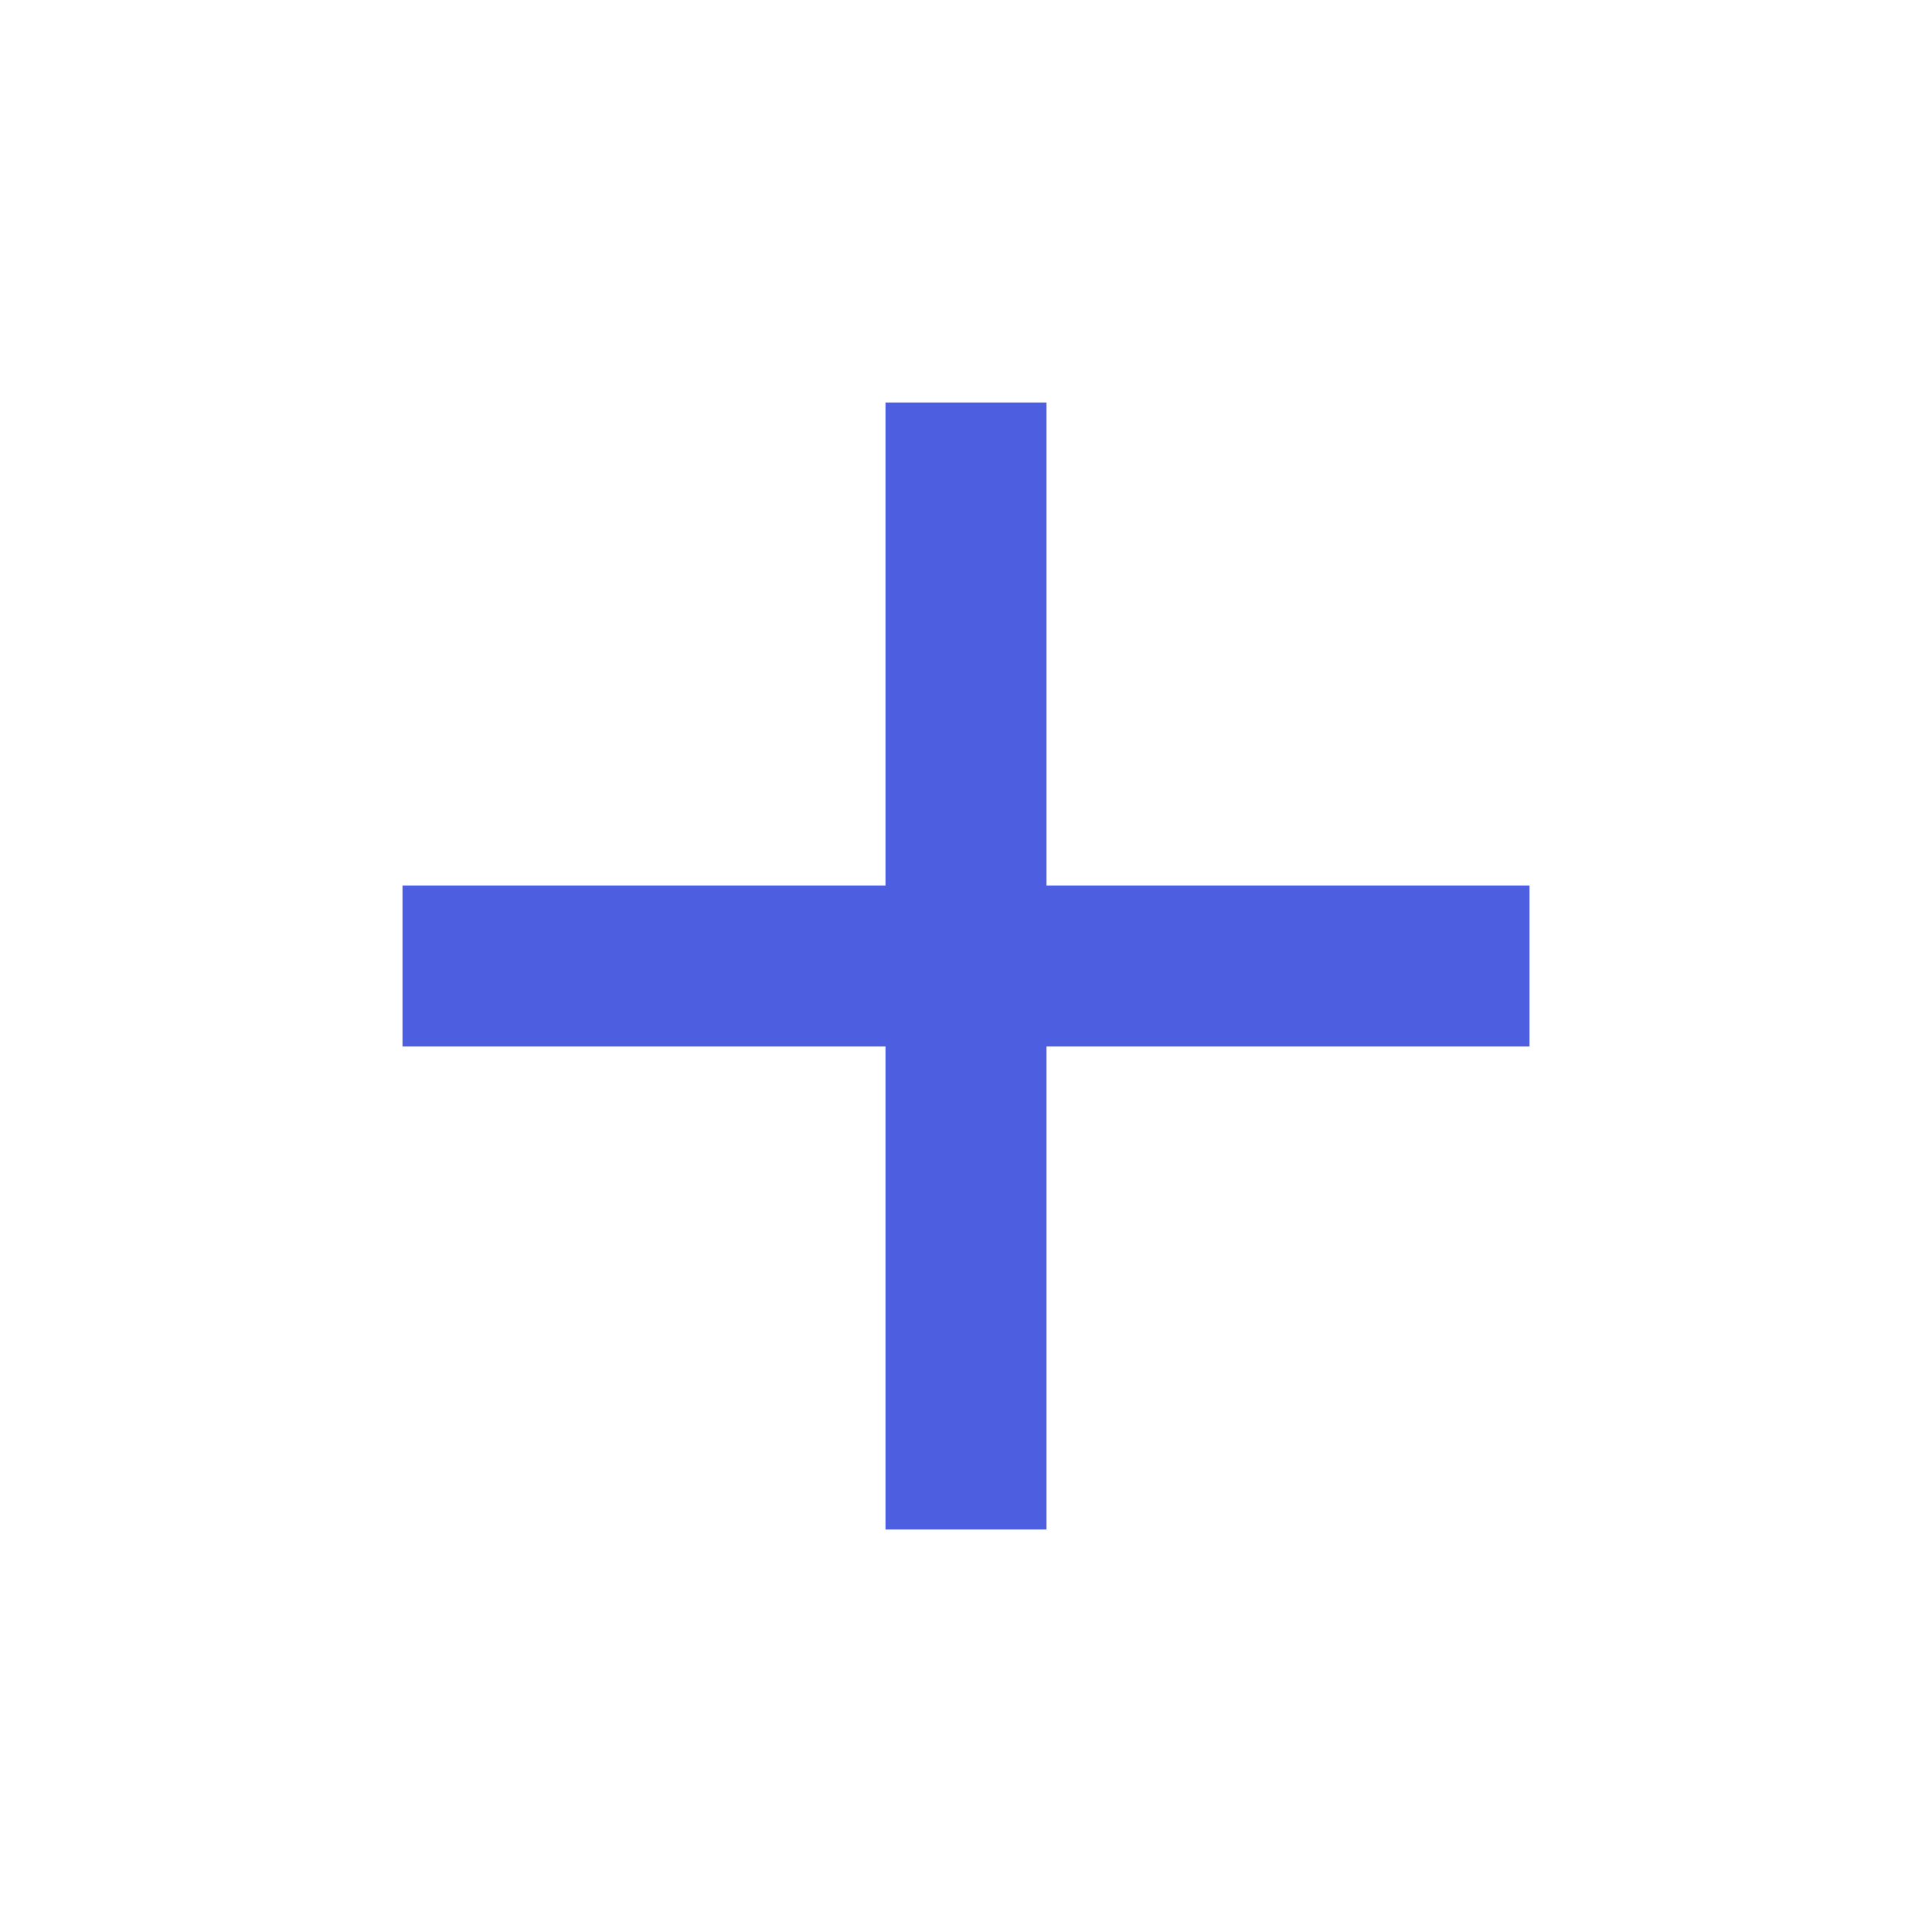
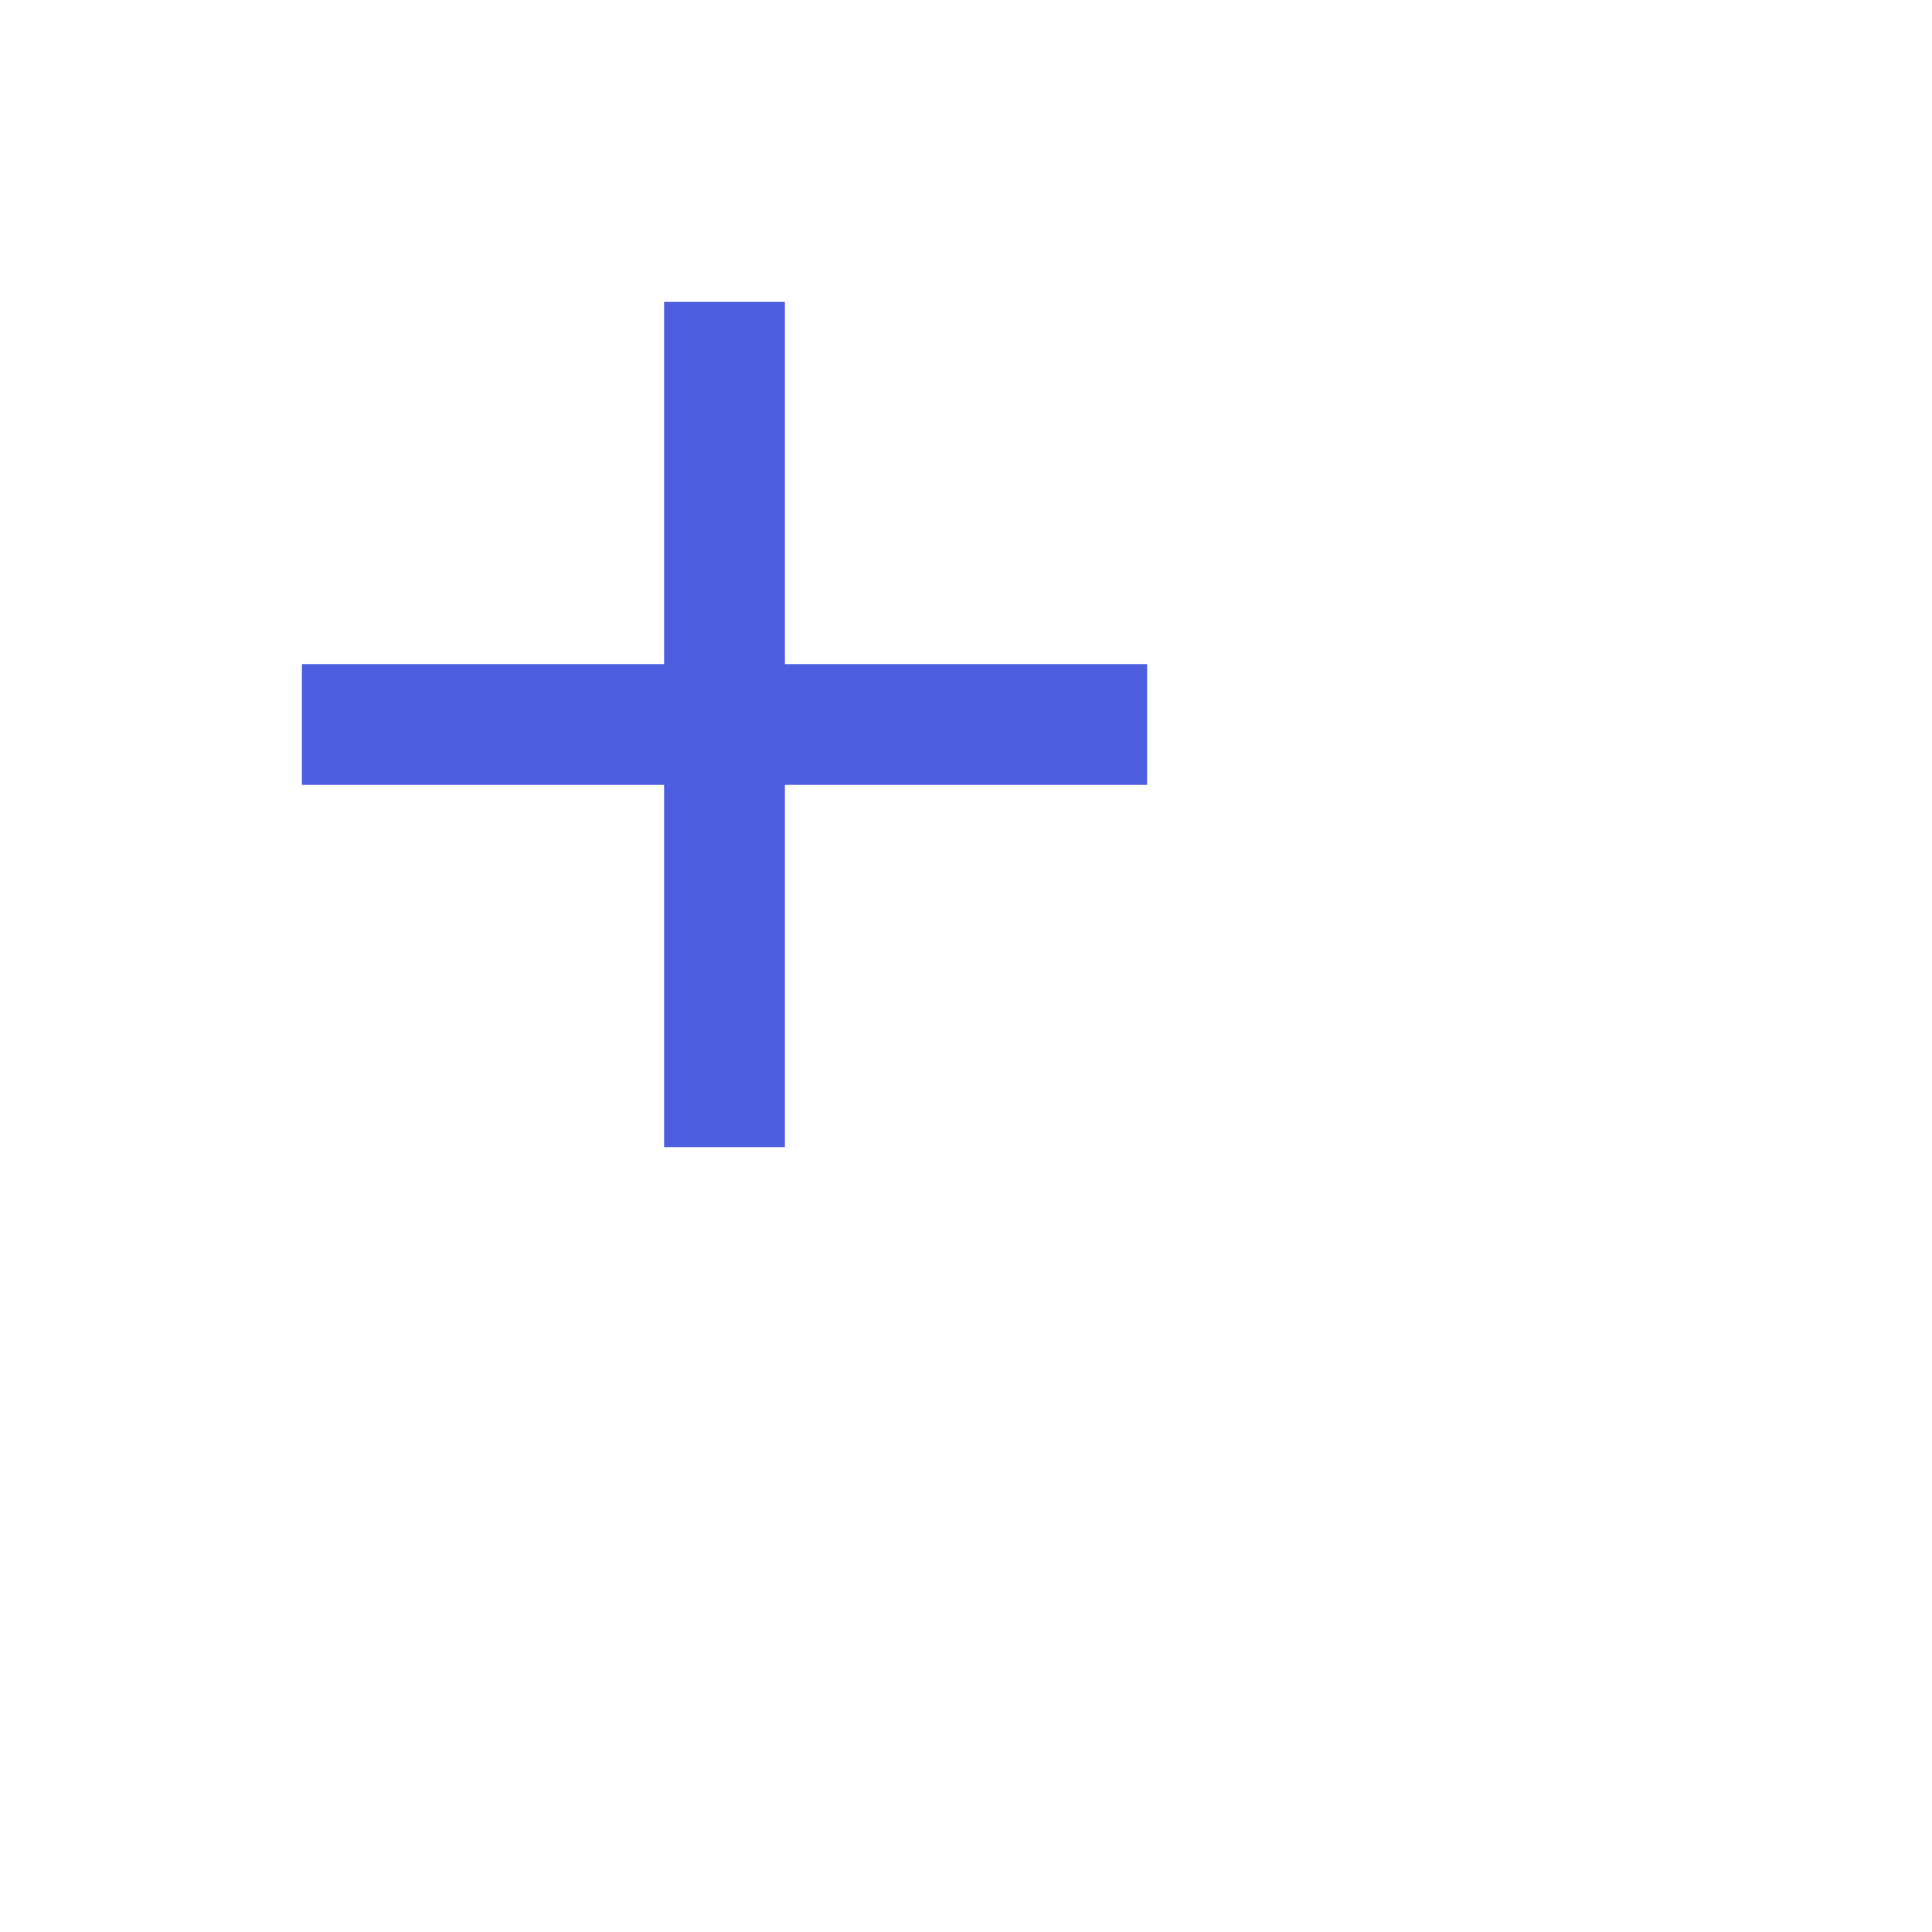
- <svg xmlns="http://www.w3.org/2000/svg" height="18px" viewBox="0 0 24 24" width="18px" fill="#4D5EE0">
+ <svg xmlns="http://www.w3.org/2000/svg" height="18px" viewBox="0 0 32 32" width="18px" fill="#4D5EE0">
  <path d="M0 0h24v24H0z" fill="none" />
  <path d="M19 13h-6v6h-2v-6H5v-2h6V5h2v6h6v2z" />
</svg>
